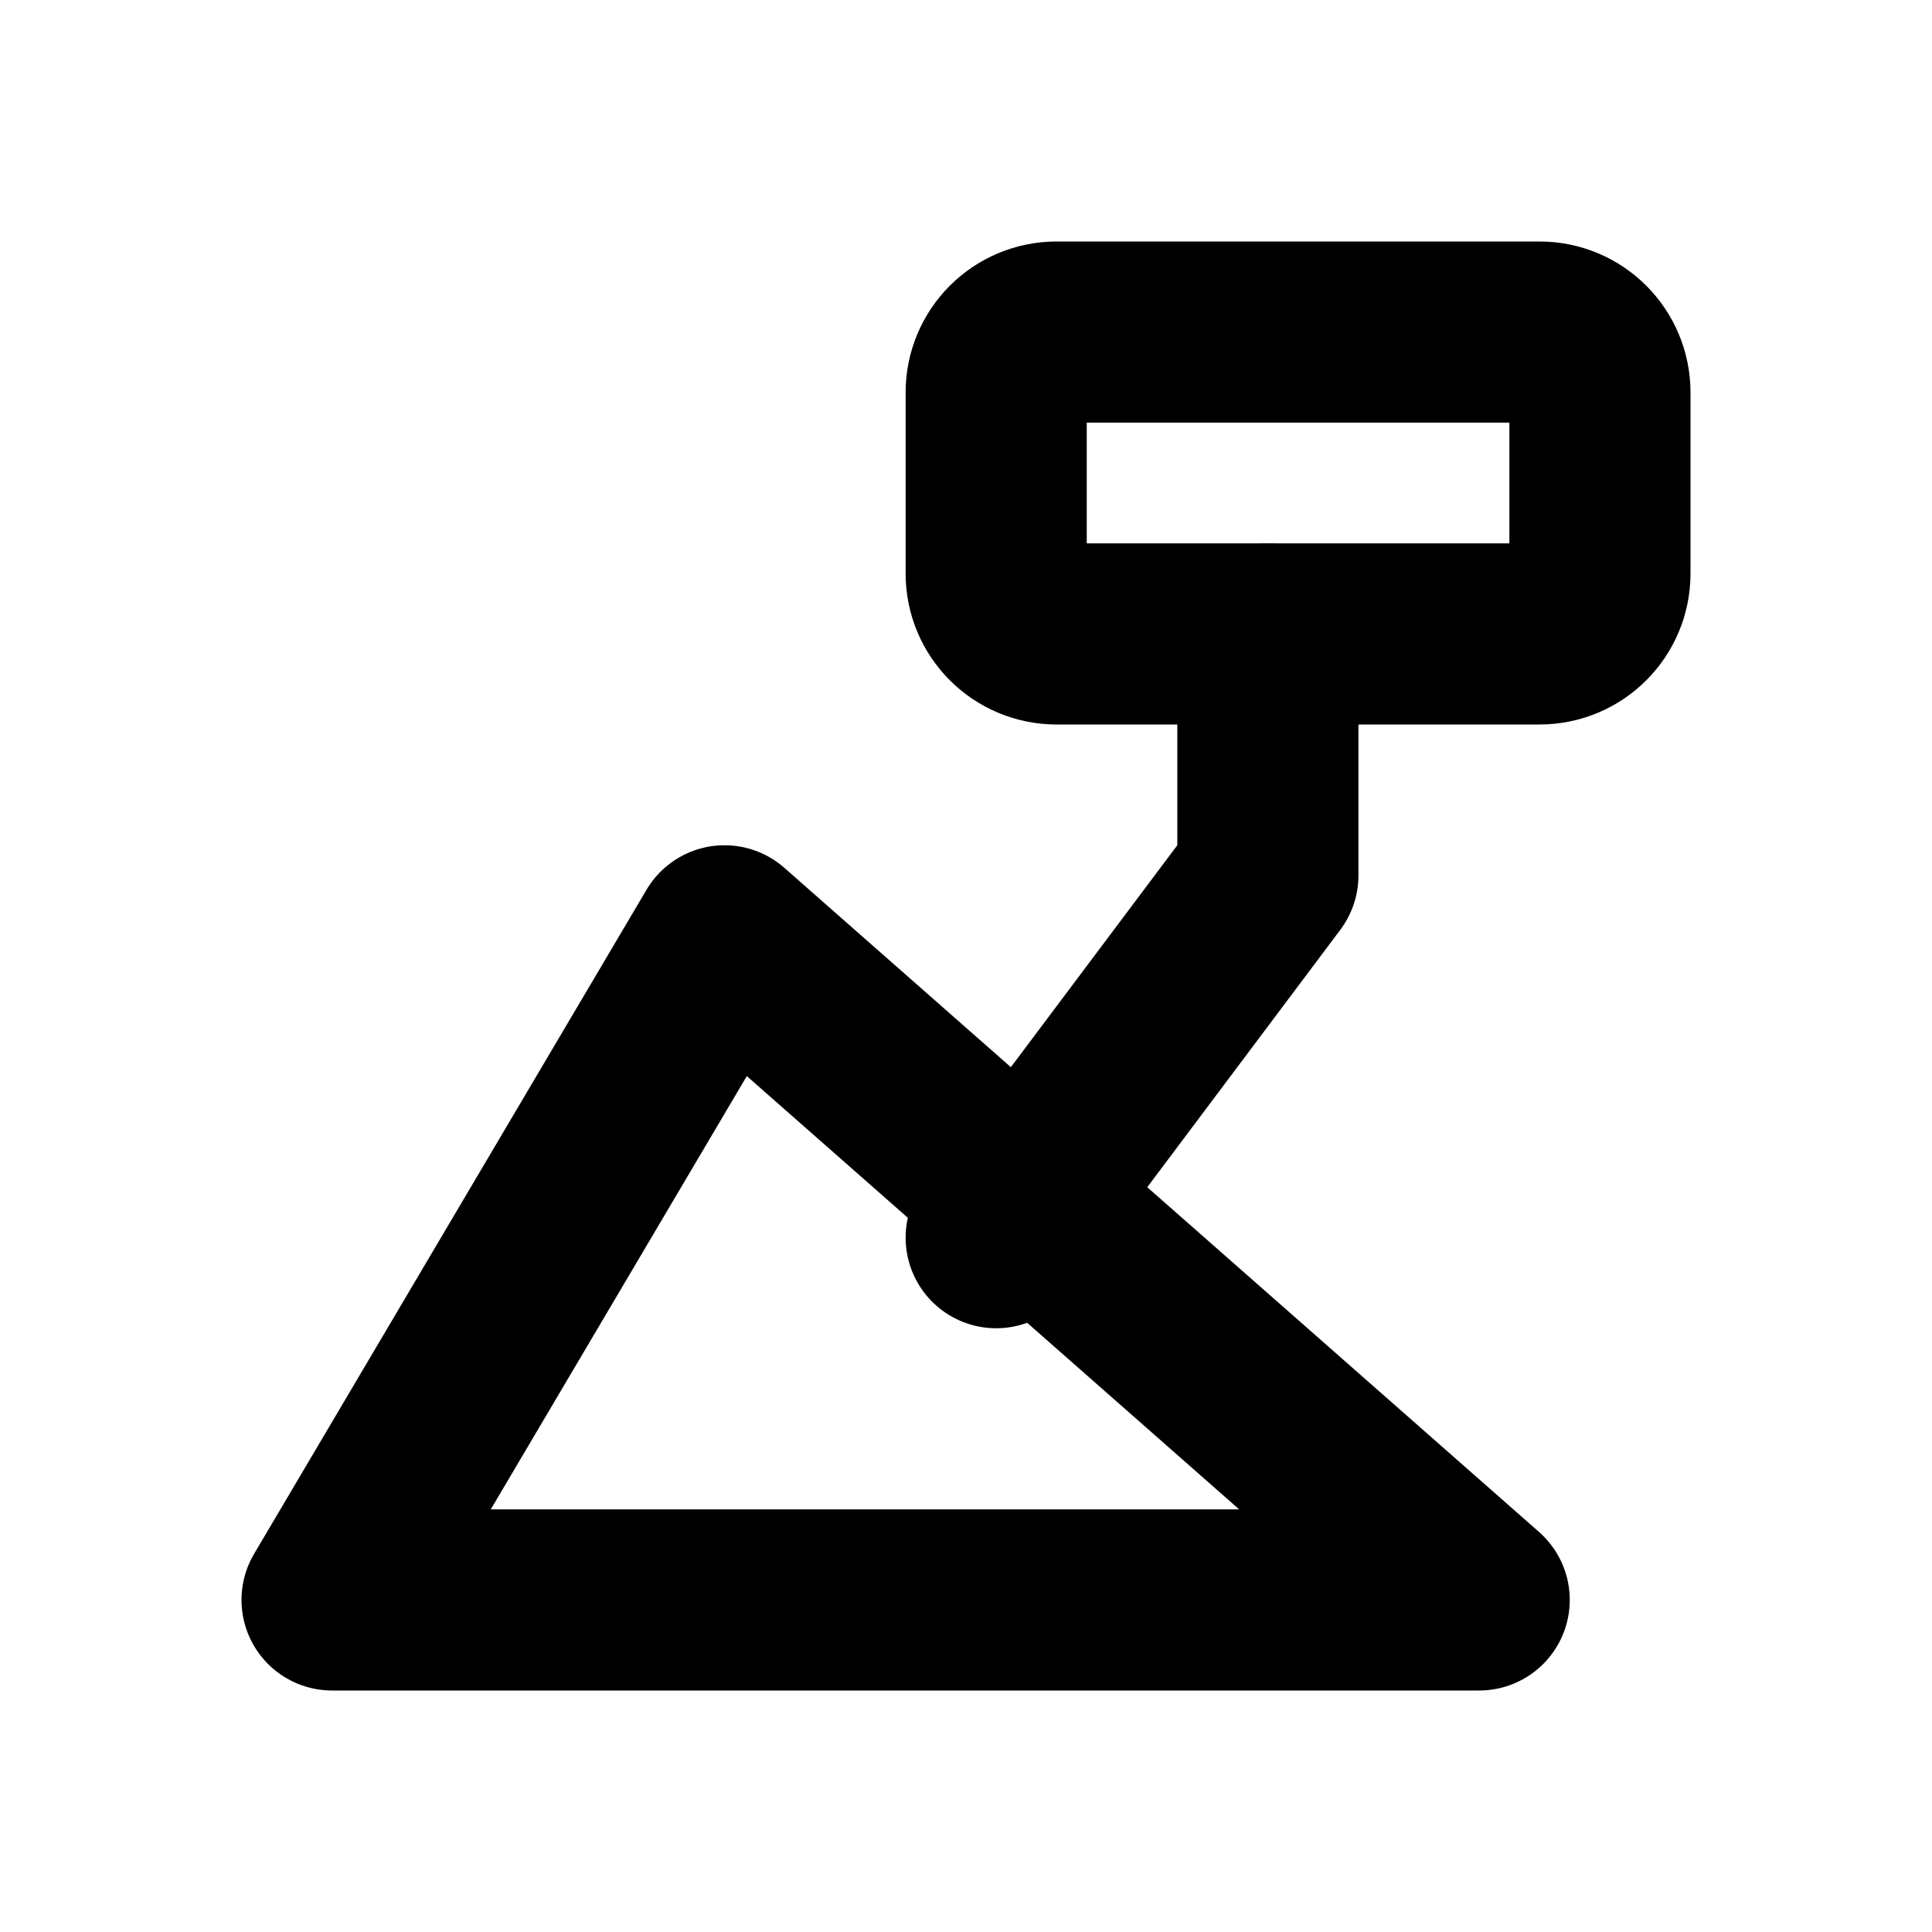
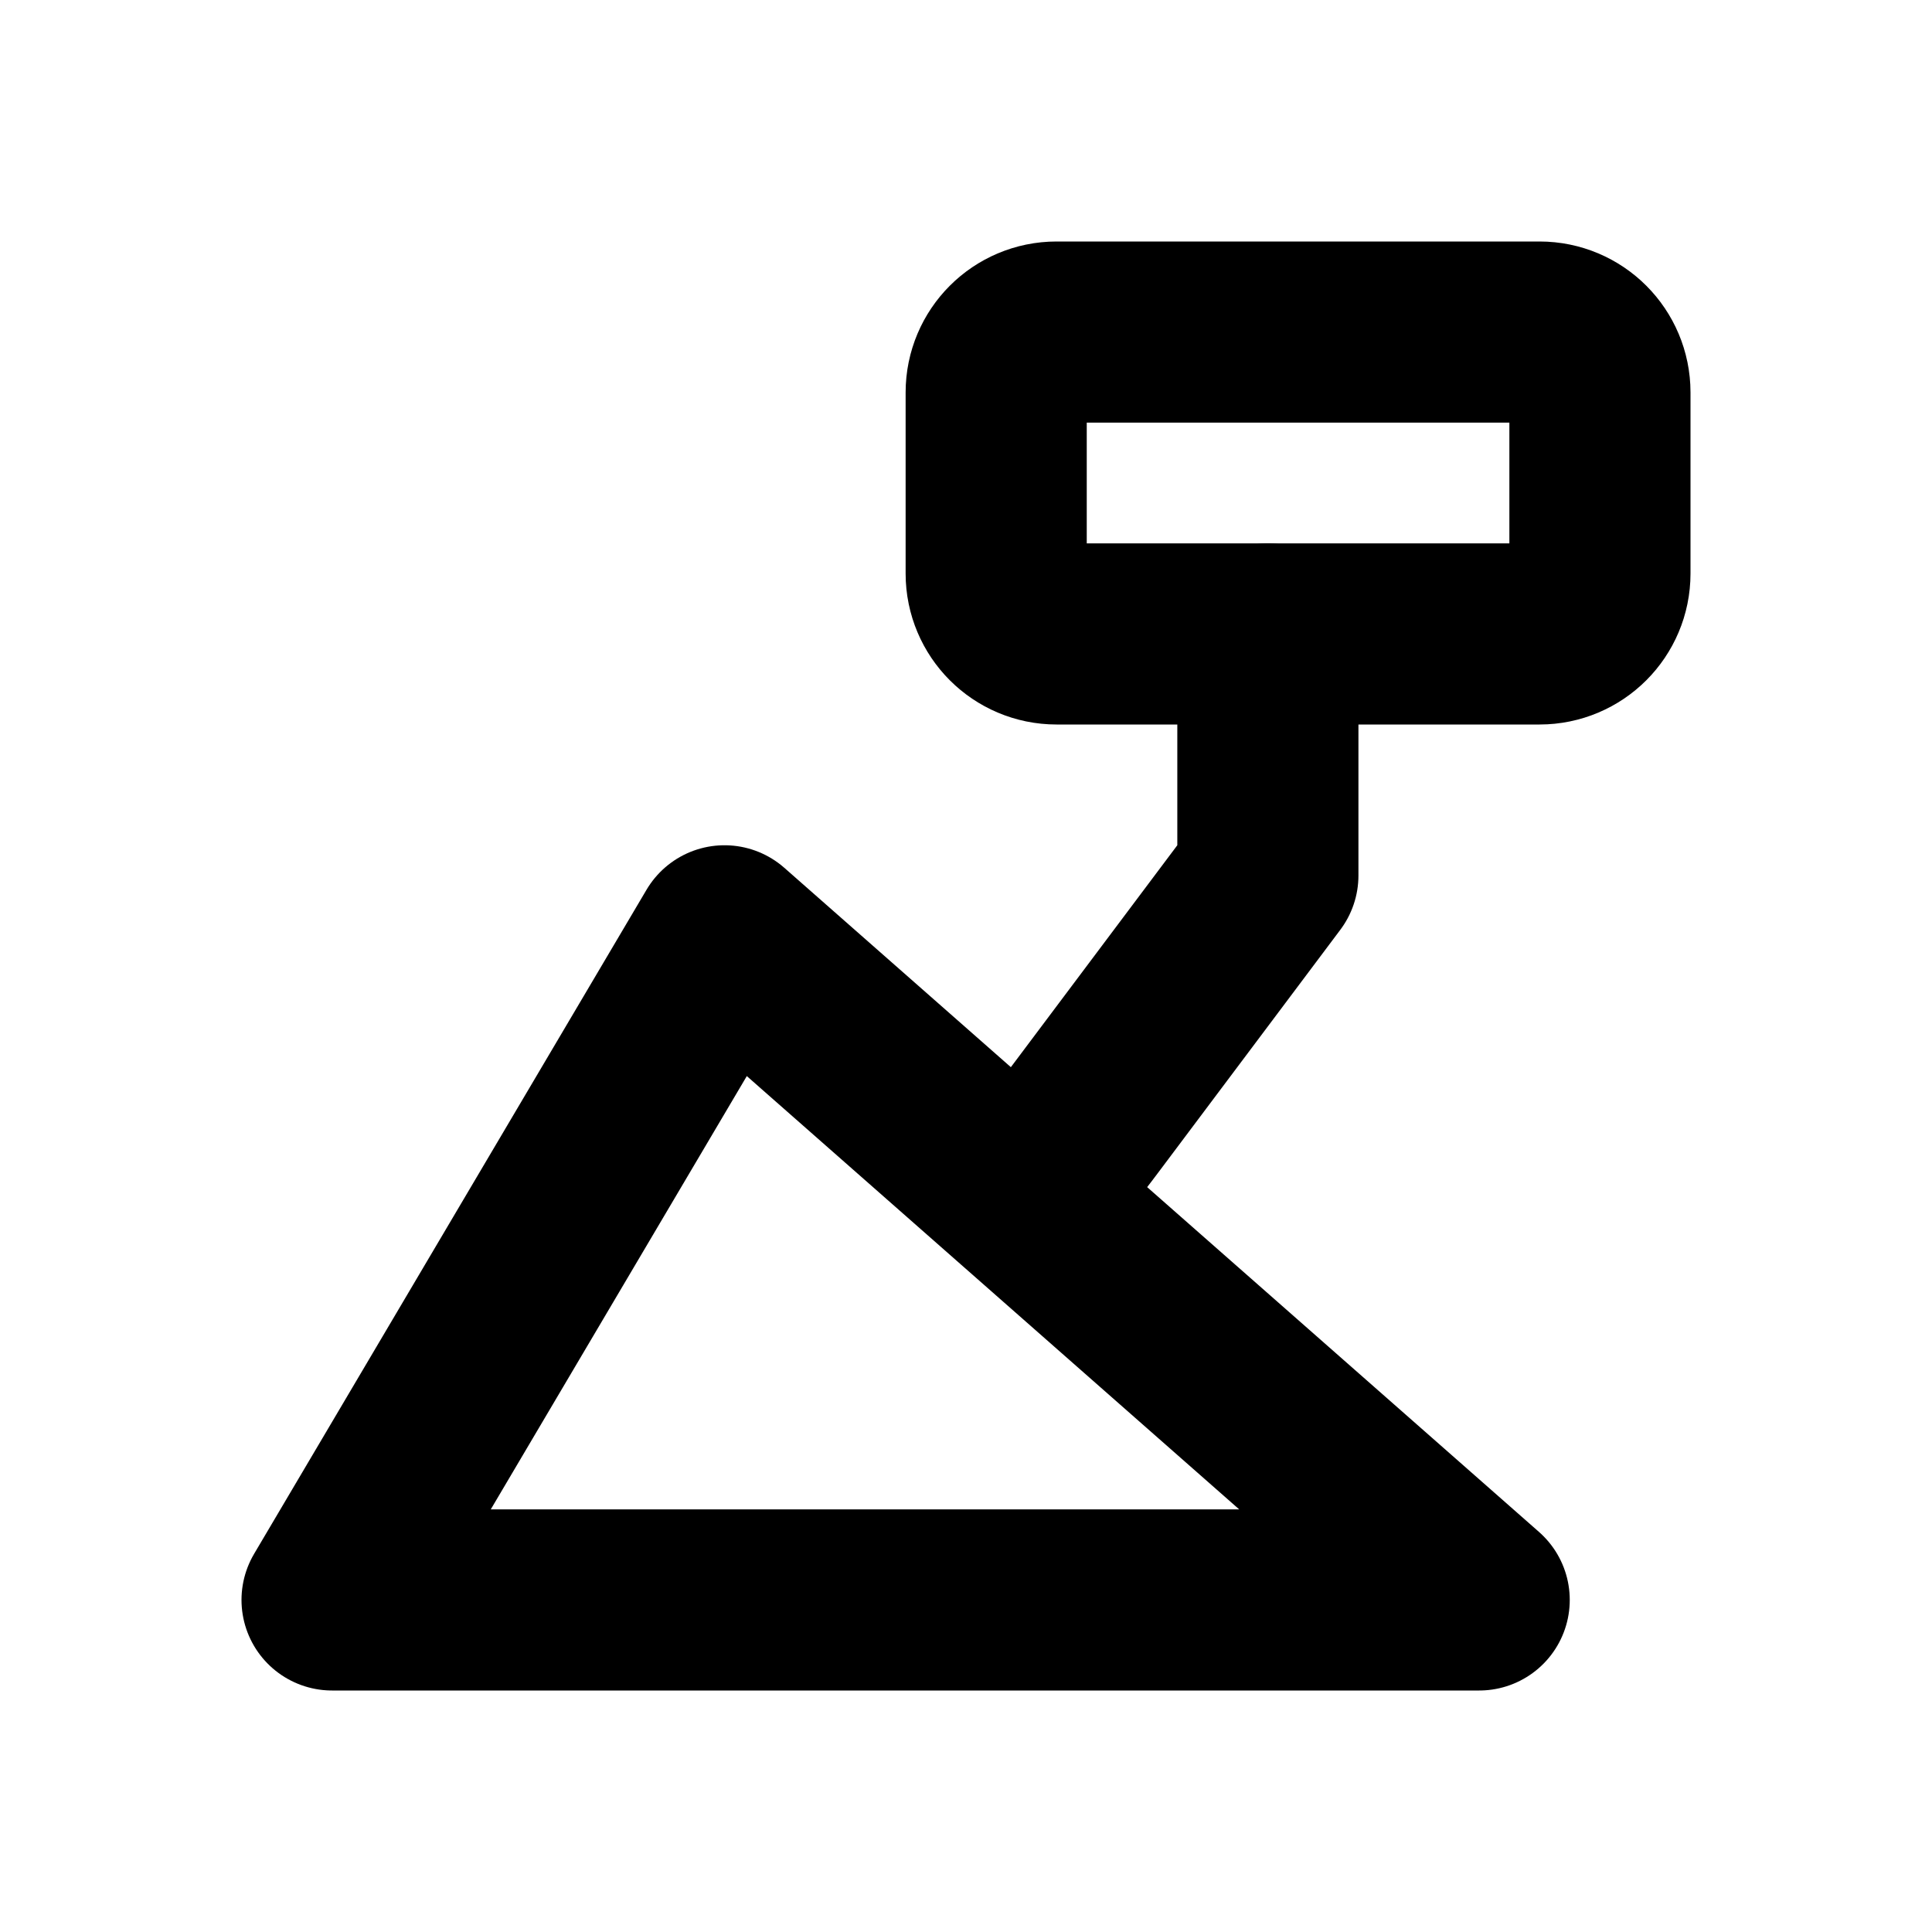
<svg xmlns="http://www.w3.org/2000/svg" width="16" height="16" viewBox="0 0 16 16" fill="none" stroke="currentColor" stroke-width="1.5" stroke-linecap="round" stroke-linejoin="round" aria-hidden="true" focusable="false">
  <rect x="8.25" y="2.75" width="5" height="2.5" rx="0.5" />
-   <path d="M2.75 13.25L6 7.75 12.25 13.25H2.75ZM10.5 5.25V7.25L8.25 10.25" />
+   <path d="M2.75 13.25L6 7.75 12.25 13.25H2.75ZM10.5 5.25V7.25L9 9.25C8.85 9.45 8.625 9.75 8.5 9.75" />
</svg>
